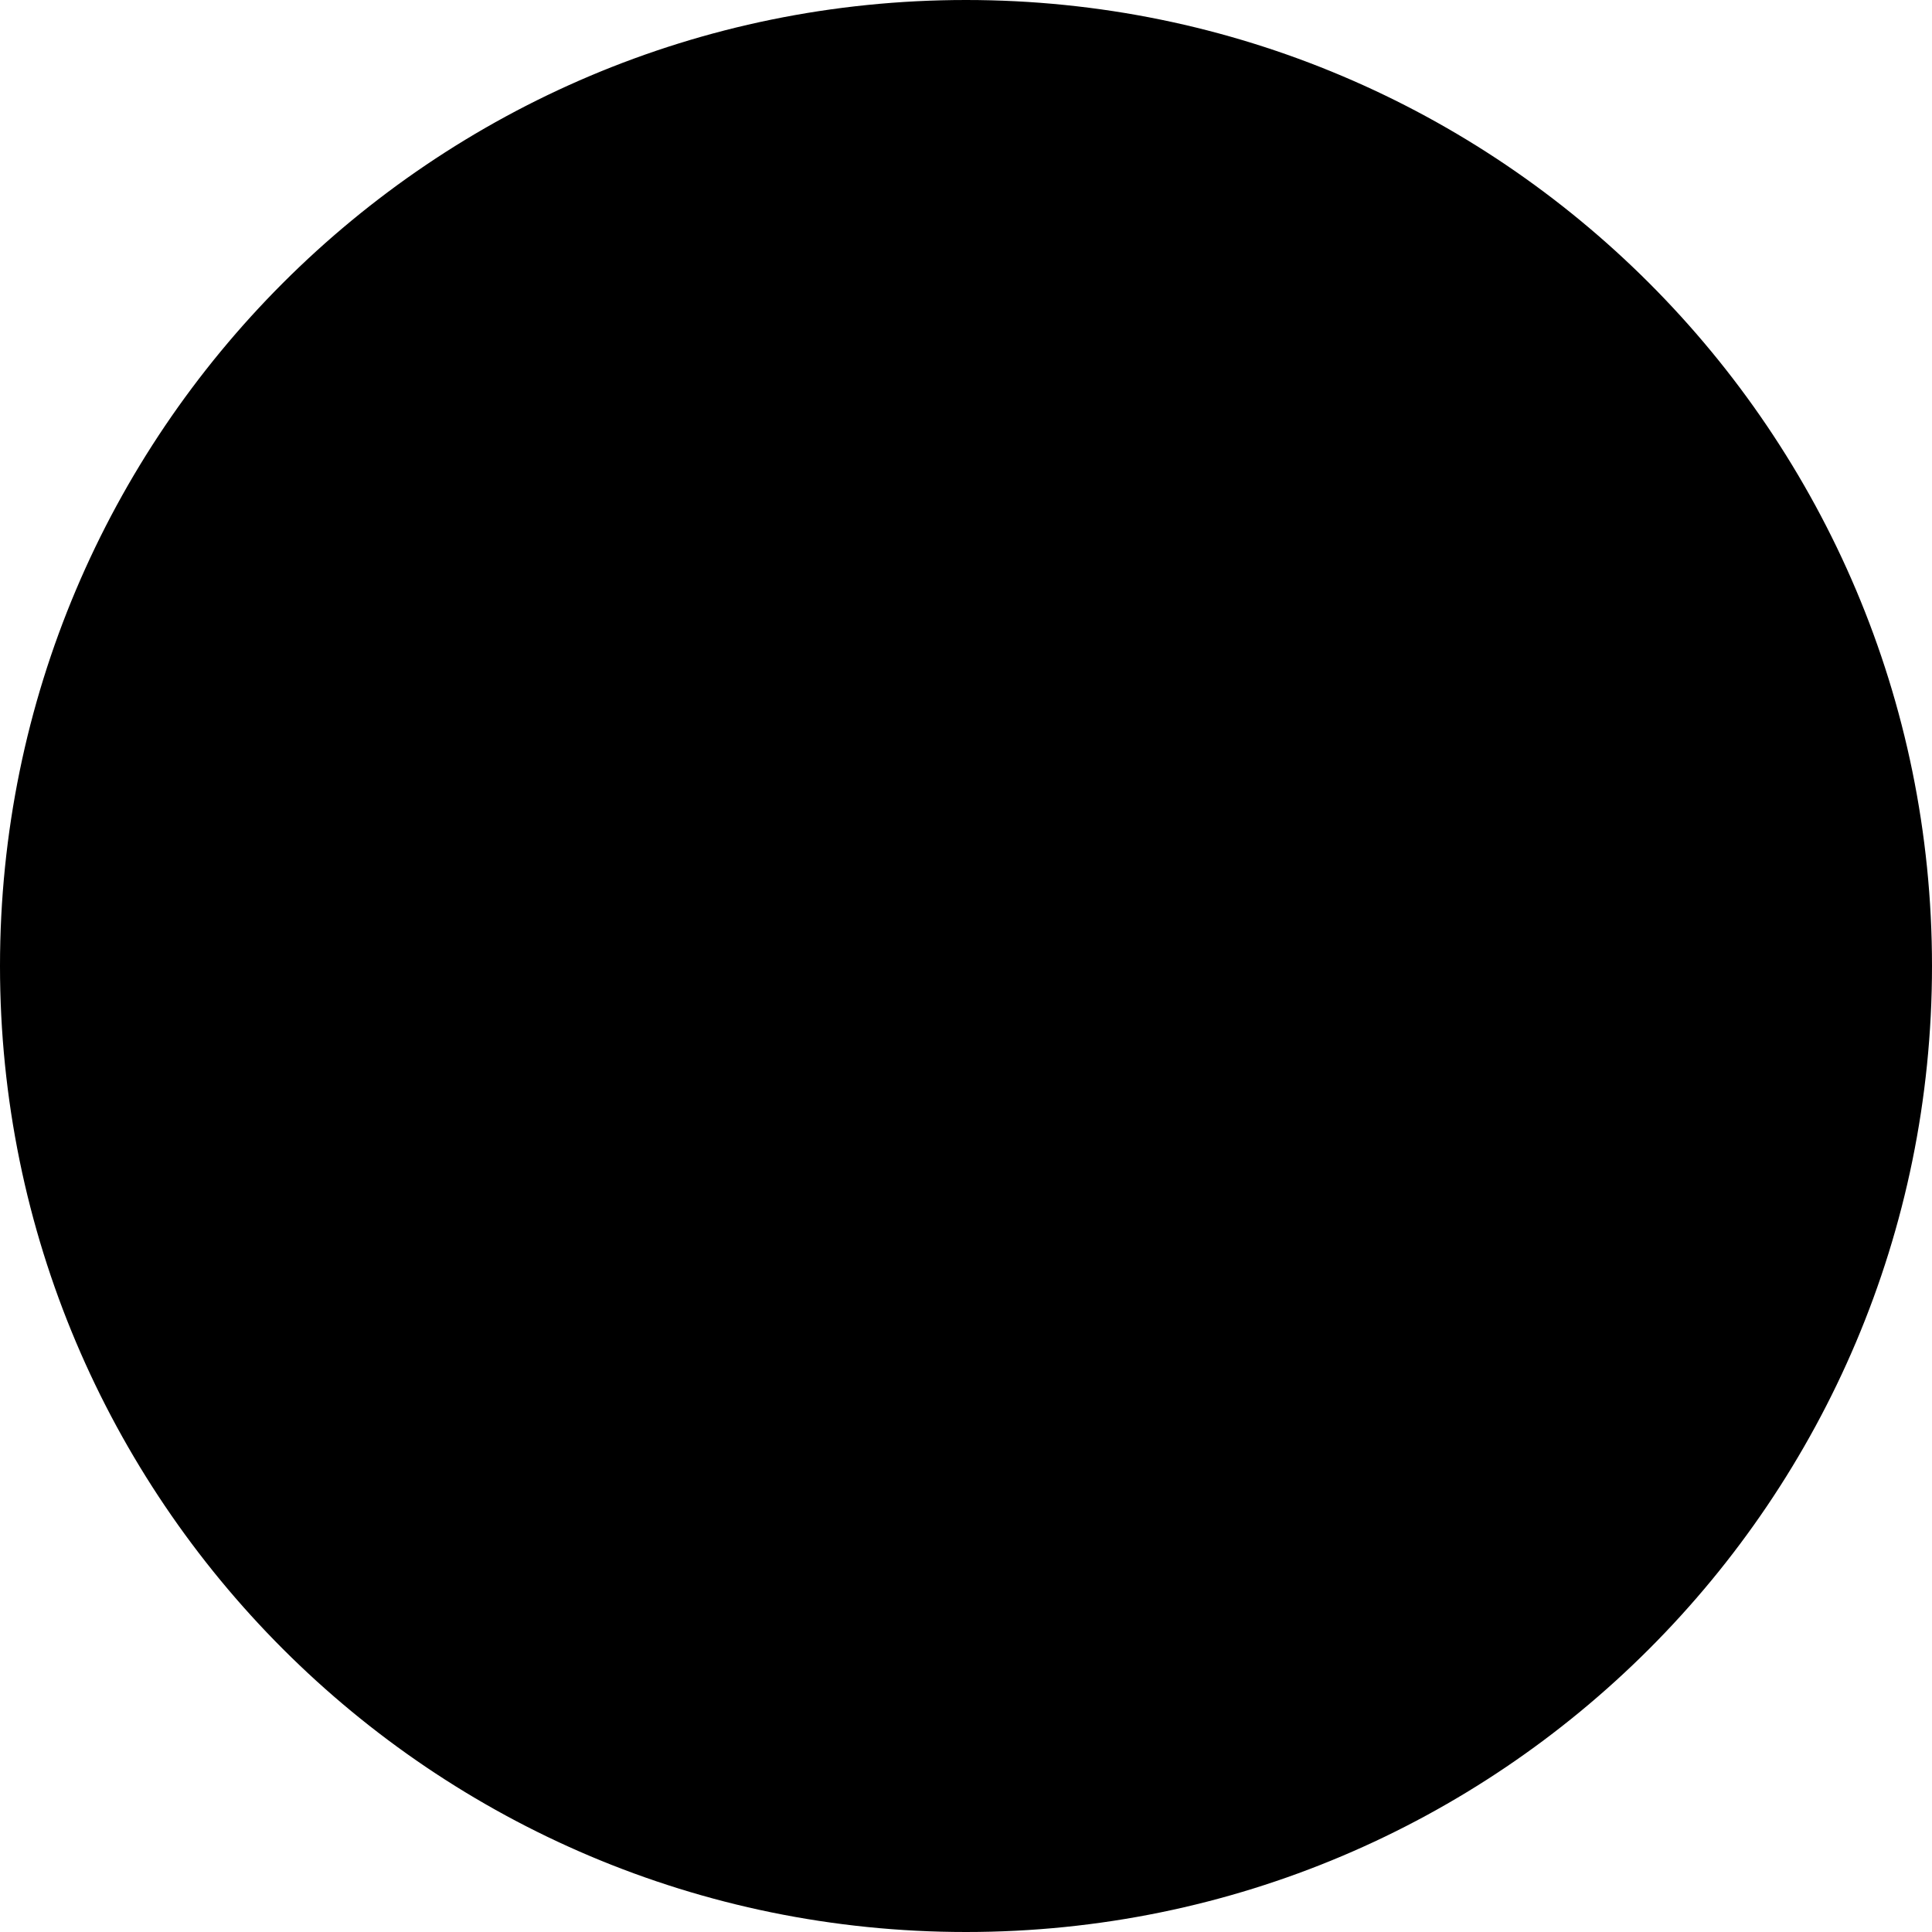
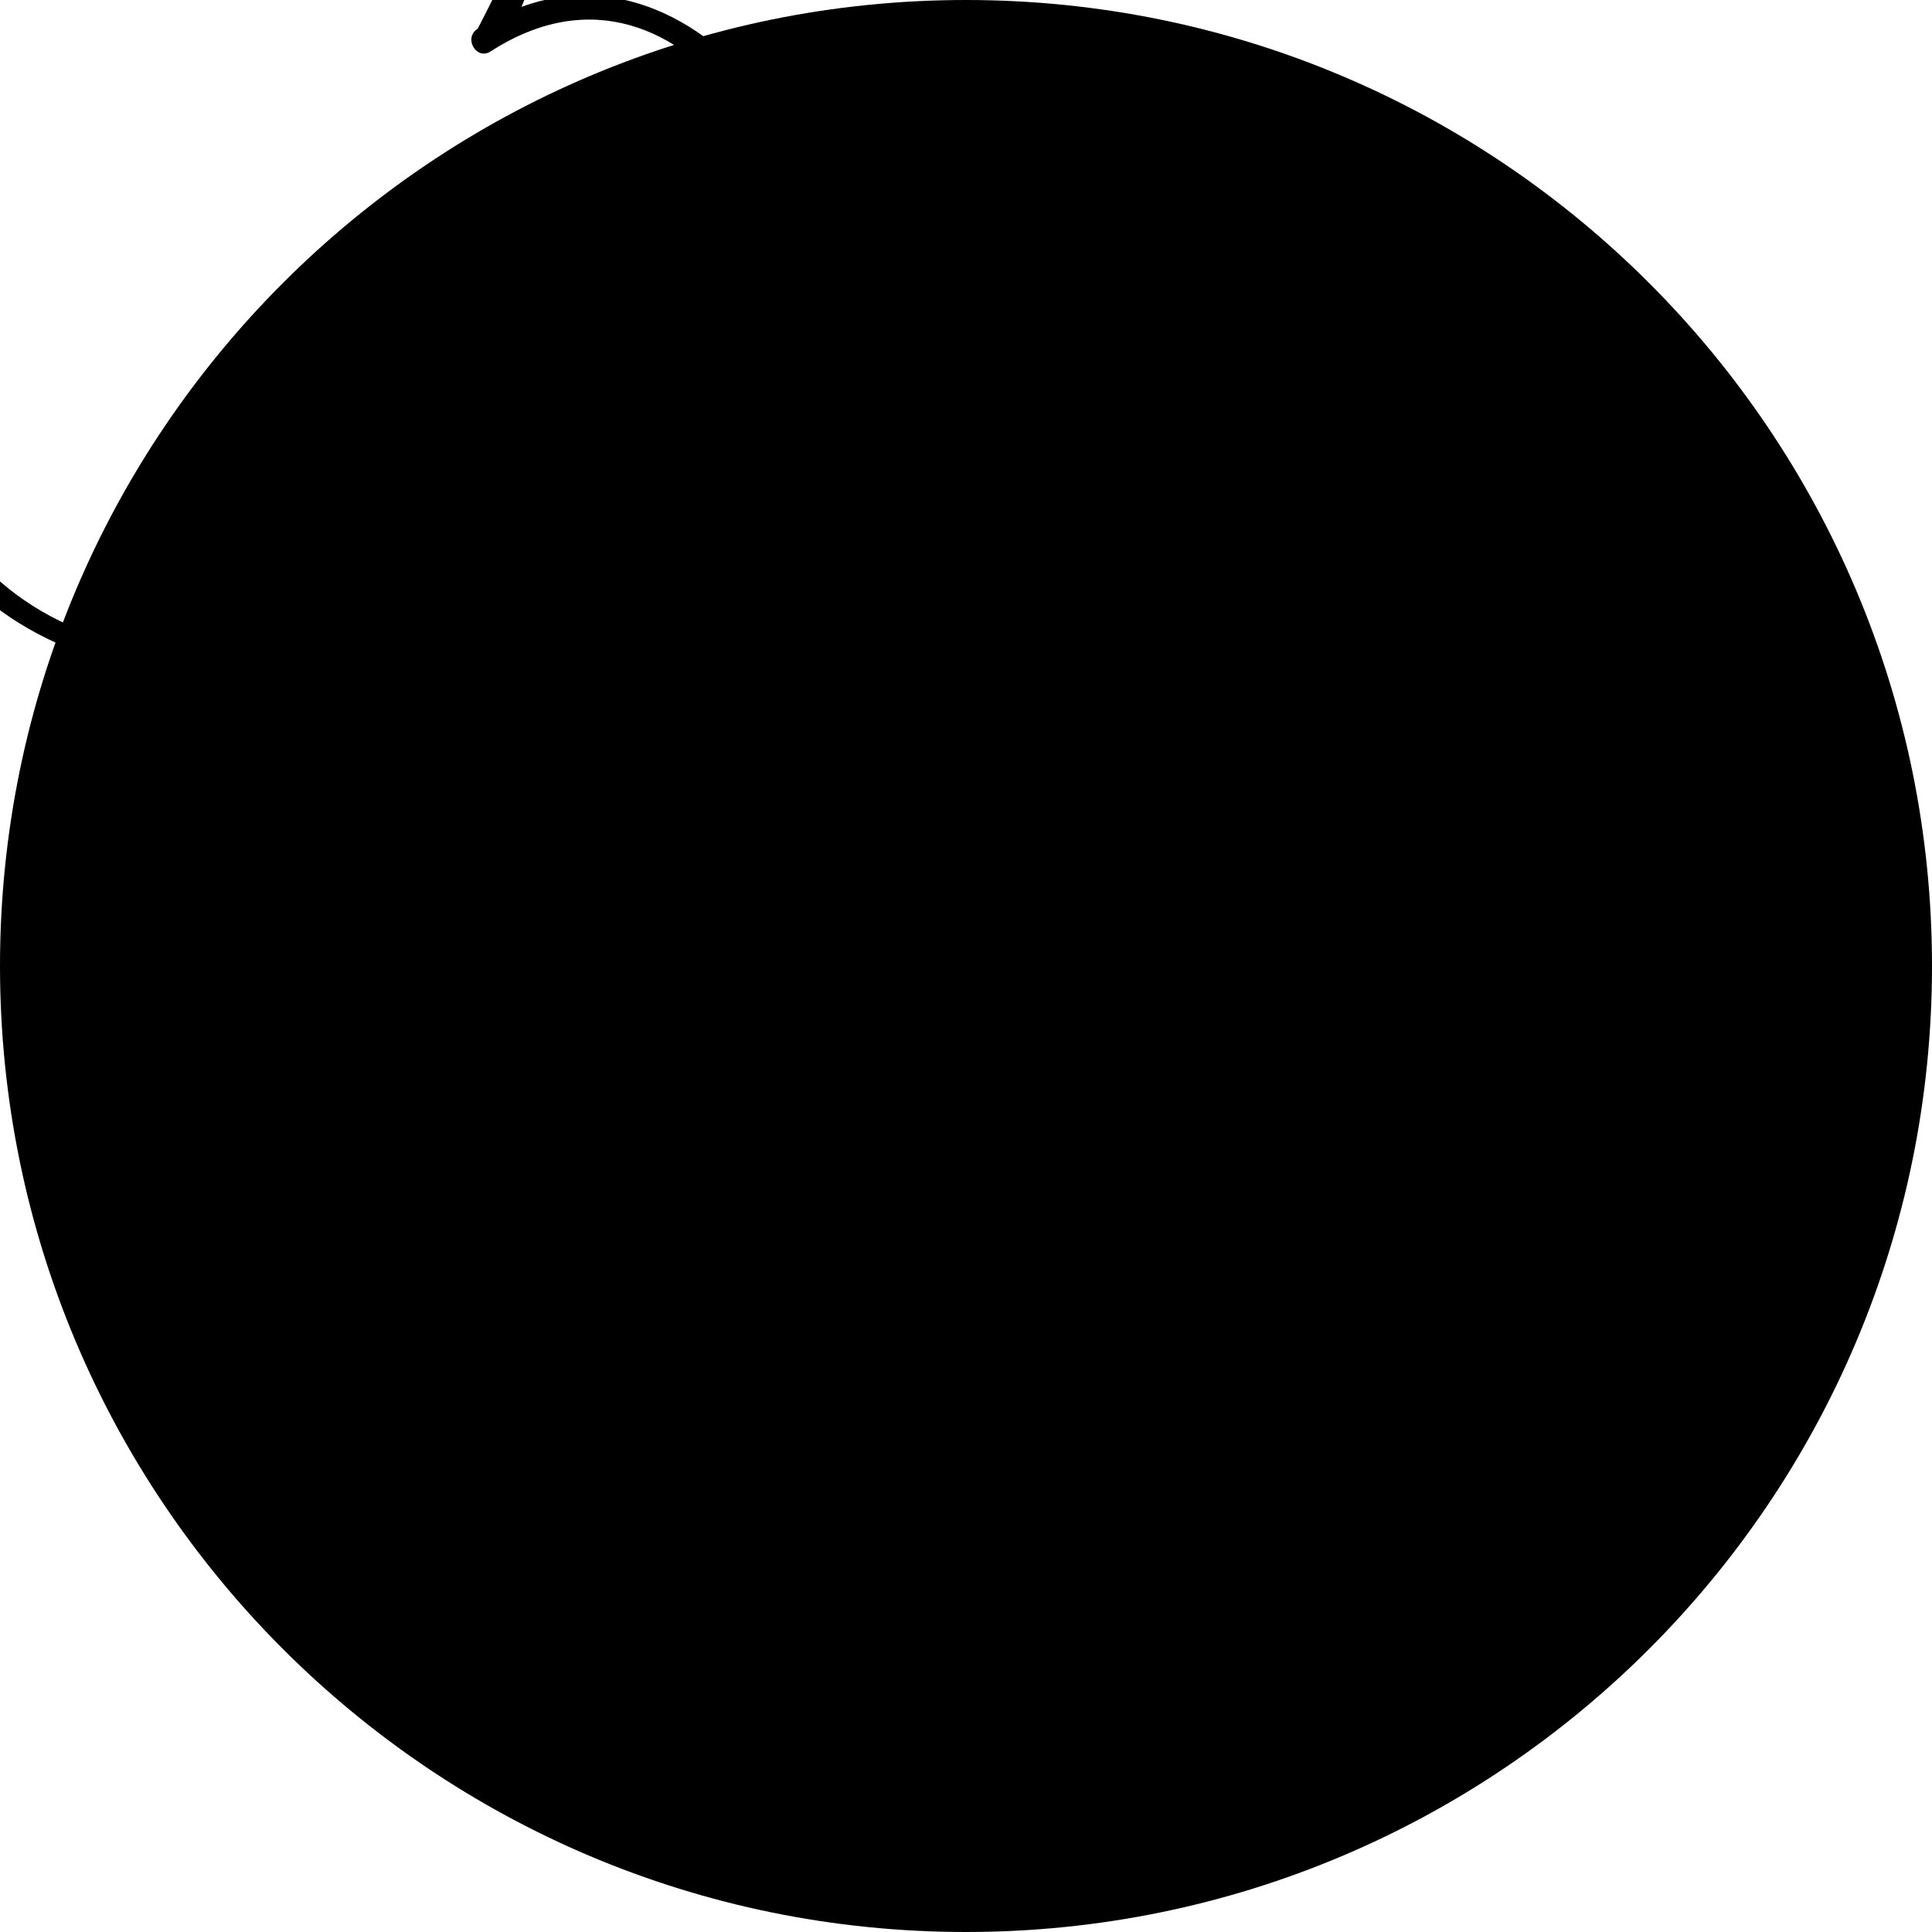
<svg xmlns="http://www.w3.org/2000/svg" xmlns:ns1="http://kiegroup.org/2017/stunner" id="event" version="1.1" x="0px" y="0px" width="56px" height="56px" viewBox="0 0 448 448" style="enable-background:new 0 0 448 448; width: 56px; height: 56px;" xml:space="preserve">
  <path class="event_background" d="M444,224c0,39.9-9.8,76.8-29.6,110.5c-19.7,33.7-46.4,60.4-80,80S263.9,444,224,444     s-76.8-9.8-110.5-29.6c-33.7-19.7-60.4-46.4-80-80S4,263.9,4,224s9.8-76.8,29.6-110.5s46.5-60.4,80-80S184.1,4,224,4     s76.8,9.8,110.5,29.6s60.4,46.5,80,80S444,184.1,444,224z" />
  <path class="event_border" ns1:shape-state="fill" d="M224,0C100.3,0,0,100.3,0,224s100.3,224,224,224s224-100.3,224-224S347.7,0,224,0z M224,432  c-114.9,0-208-93.1-208-208S109.1,16,224,16s208,93.1,208,208S338.9,432,224,432z" />
+   <g transform="translate(-100,-100) scale(1.5,1.5)">
+     <path class="event_icon" d="M147.283,67.732c4.385-9.863-0.925-22-11.643-26.205c-12.196-4.786-24.659-0.429-31.442,9.512  C102.518,29.795,75.753,21.011,55.824,27c-24.178,7.266-41.093,39.946-27.01,61.542C6.258,81.527-2.785,112.701,0.739,132.519  c5.035,28.31,41.396,40.278,54.553,14.217c11.785,30.774,78.282,34.788,76.089,0.931c5.357,3.986,18.178,5.453,20.989,5.75  c18.019,1.903,33.05-6.703,40.854-23.055C206.619,102.3,178.306,56.349,147.283,67.732z M190.874,125.178  c-3.804,14.323-18.186,25.007-32.886,24.727c-5.262-0.1-25.437-0.977-27.083-8.021c-0.094-0.401-0.514-0.563-0.875-0.486  c-1.175-1.119-3.582-0.076-3.207,1.949c3.504,18.895-14.236,24.636-29.801,24.331c-16.824-0.33-33.644-8.865-40.115-24.69  c0.277-0.746,0.553-1.492,0.797-2.287c0.085-0.274-0.152-0.633-0.459-0.602c-0.801,0.08-1.161,0.182-1.518,0.428  c-0.753-0.672-2.086-0.127-1.878,1.114c0.032,0.194,0.097,0.374,0.133,0.565c-4.948,5.138-4.961,11.039-13.284,14.31  c-15.638,6.144-31.223-6.068-35.261-20.616c-5.254-18.928,2.028-54.937,28.314-41.12c2.096,1.101,3.913-1.974,1.858-3.179  c-0.775-0.454-1.533-0.855-2.283-1.229c-14.679-21.739,0.411-50.602,23.545-59.569c9.794-3.796,21.12-2.543,30.398,1.952  c11.463,5.553,13.44,16.633,12.7,28.093c-0.122,1.883,2.78,2.215,3.241,0.439c0.319-1.231,0.472-2.393,0.649-3.564  c5.577-10.871,15.861-16.832,28.395-13.23c4.895,1.407,9.027,4.729,11.393,9.212c3.3,6.256-0.387,11.931-3.138,17.413  c-0.015,0.009-0.029,0.016-0.043,0.025c-2.174,1.404-0.157,4.894,2.034,3.48C173.212,54.798,197.691,99.5,190.874,125.178z" />
+   </g>
</svg>
